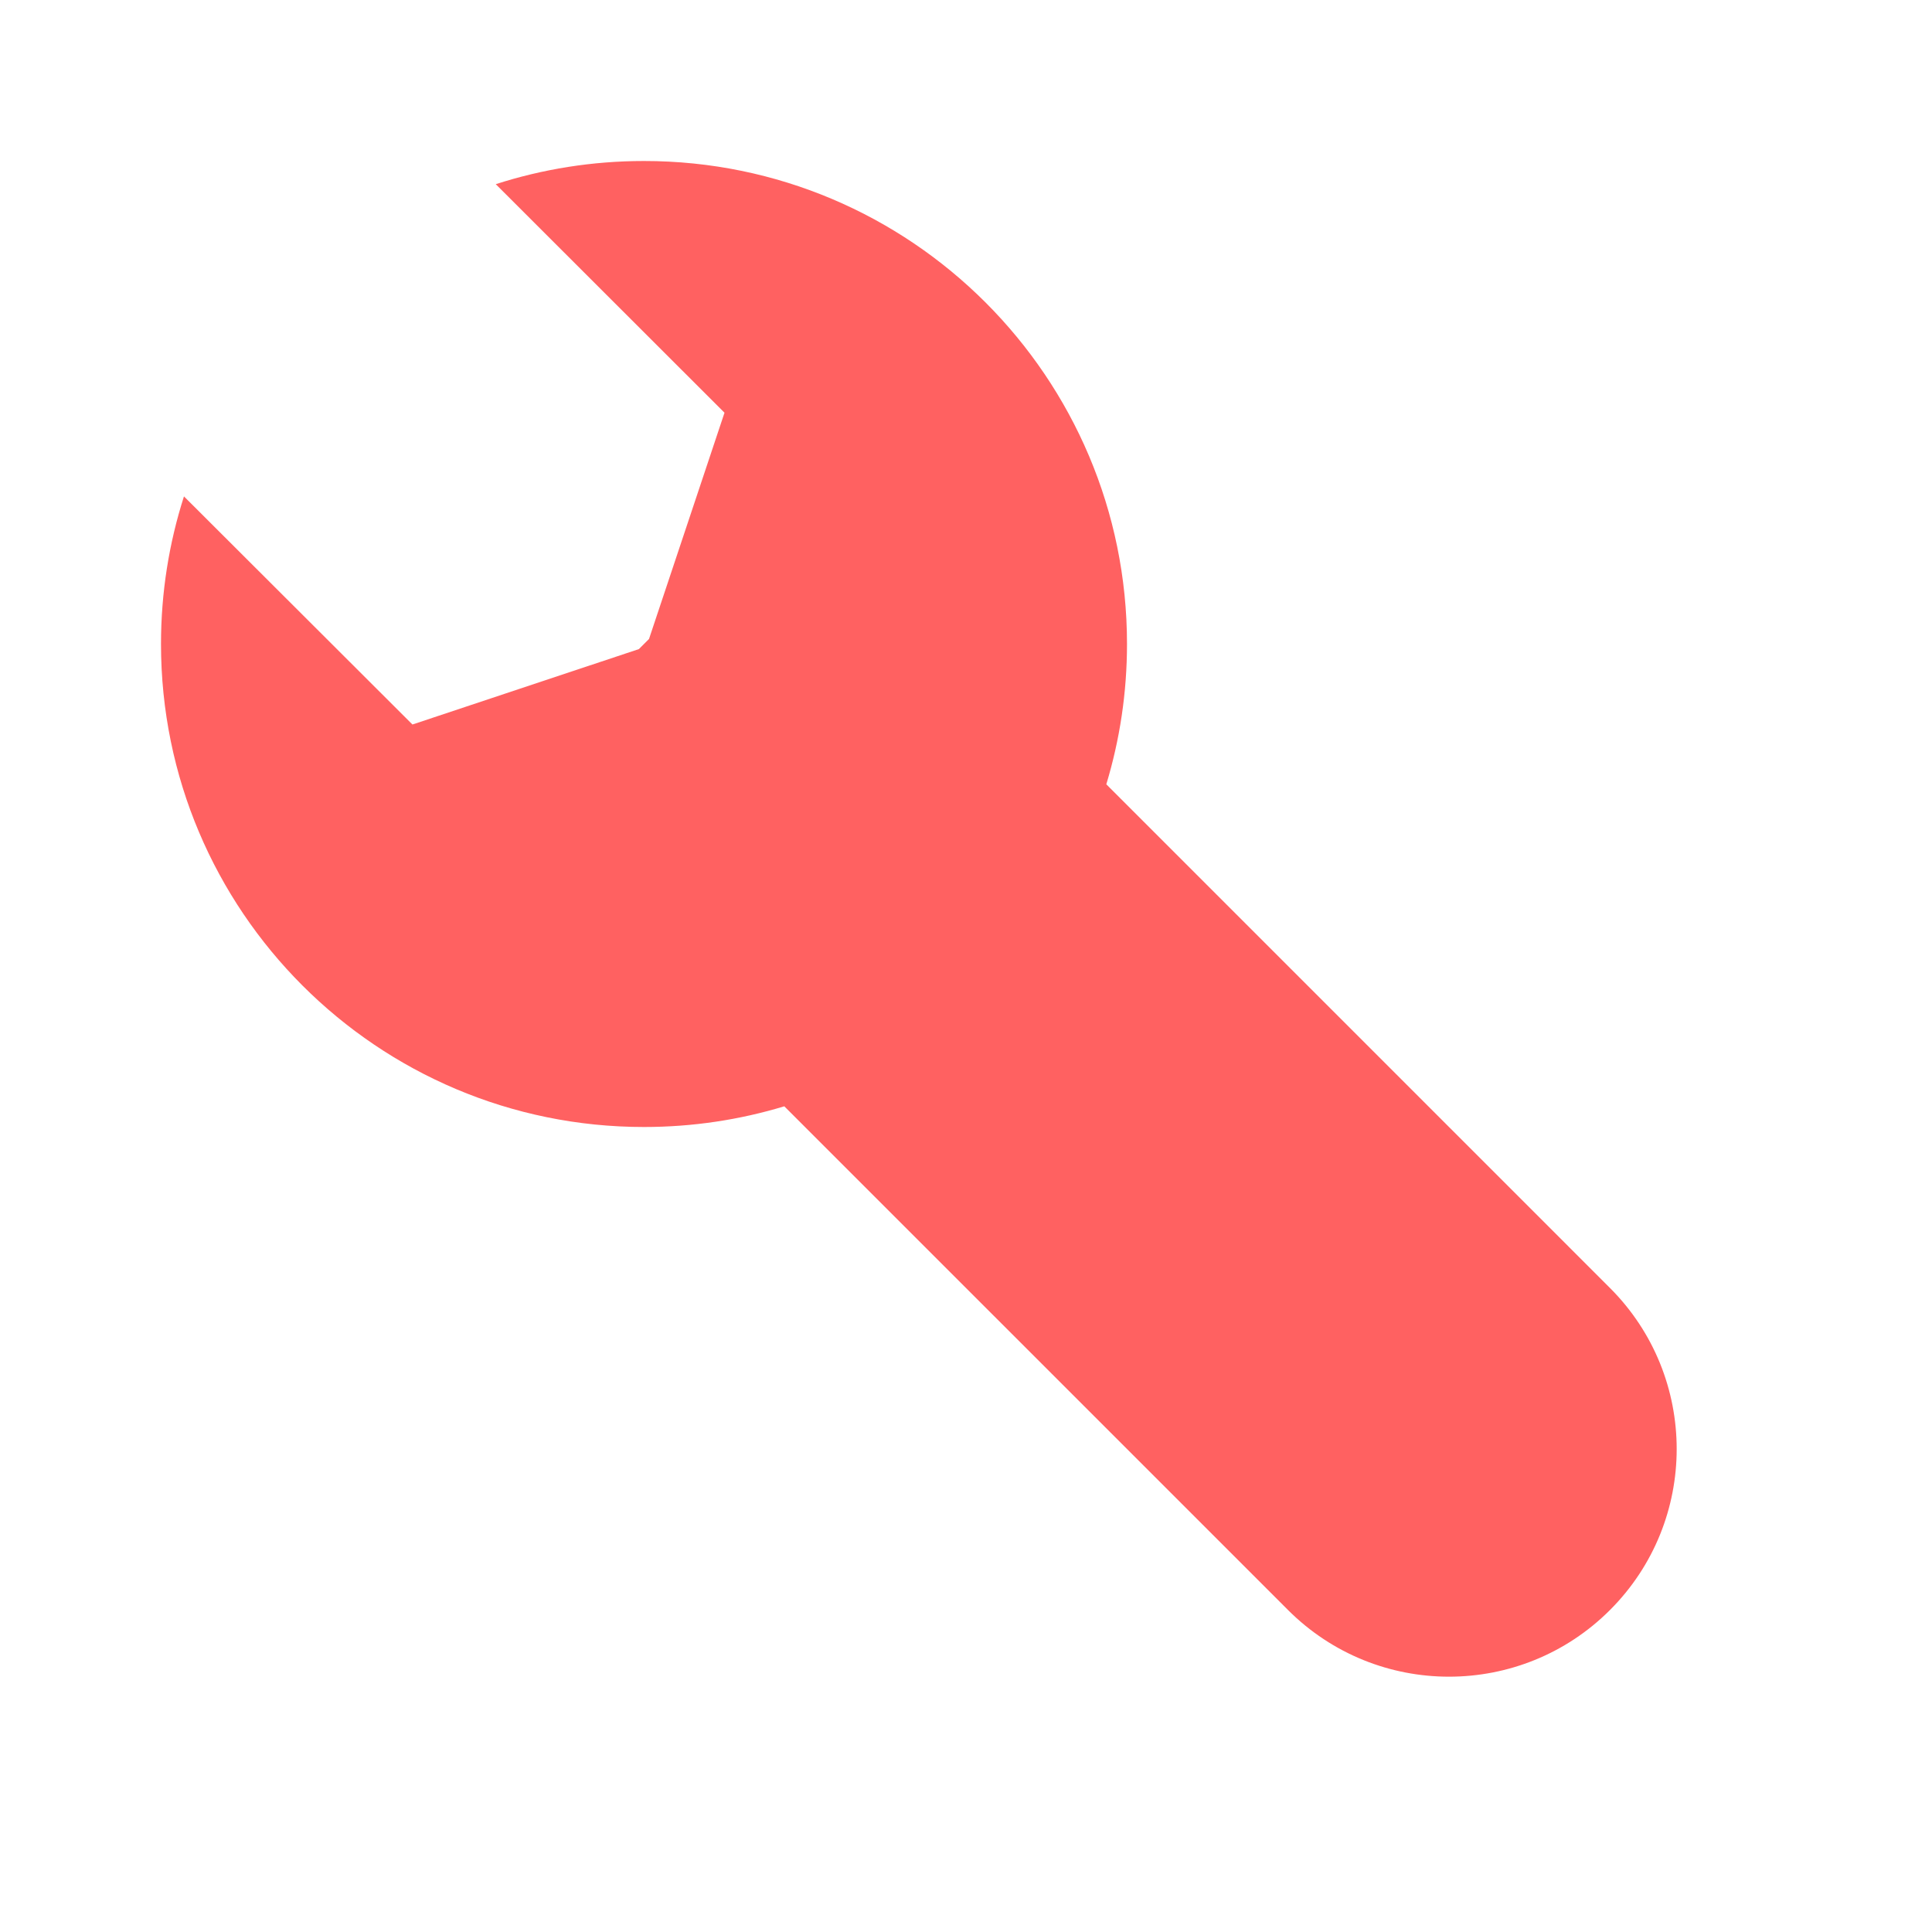
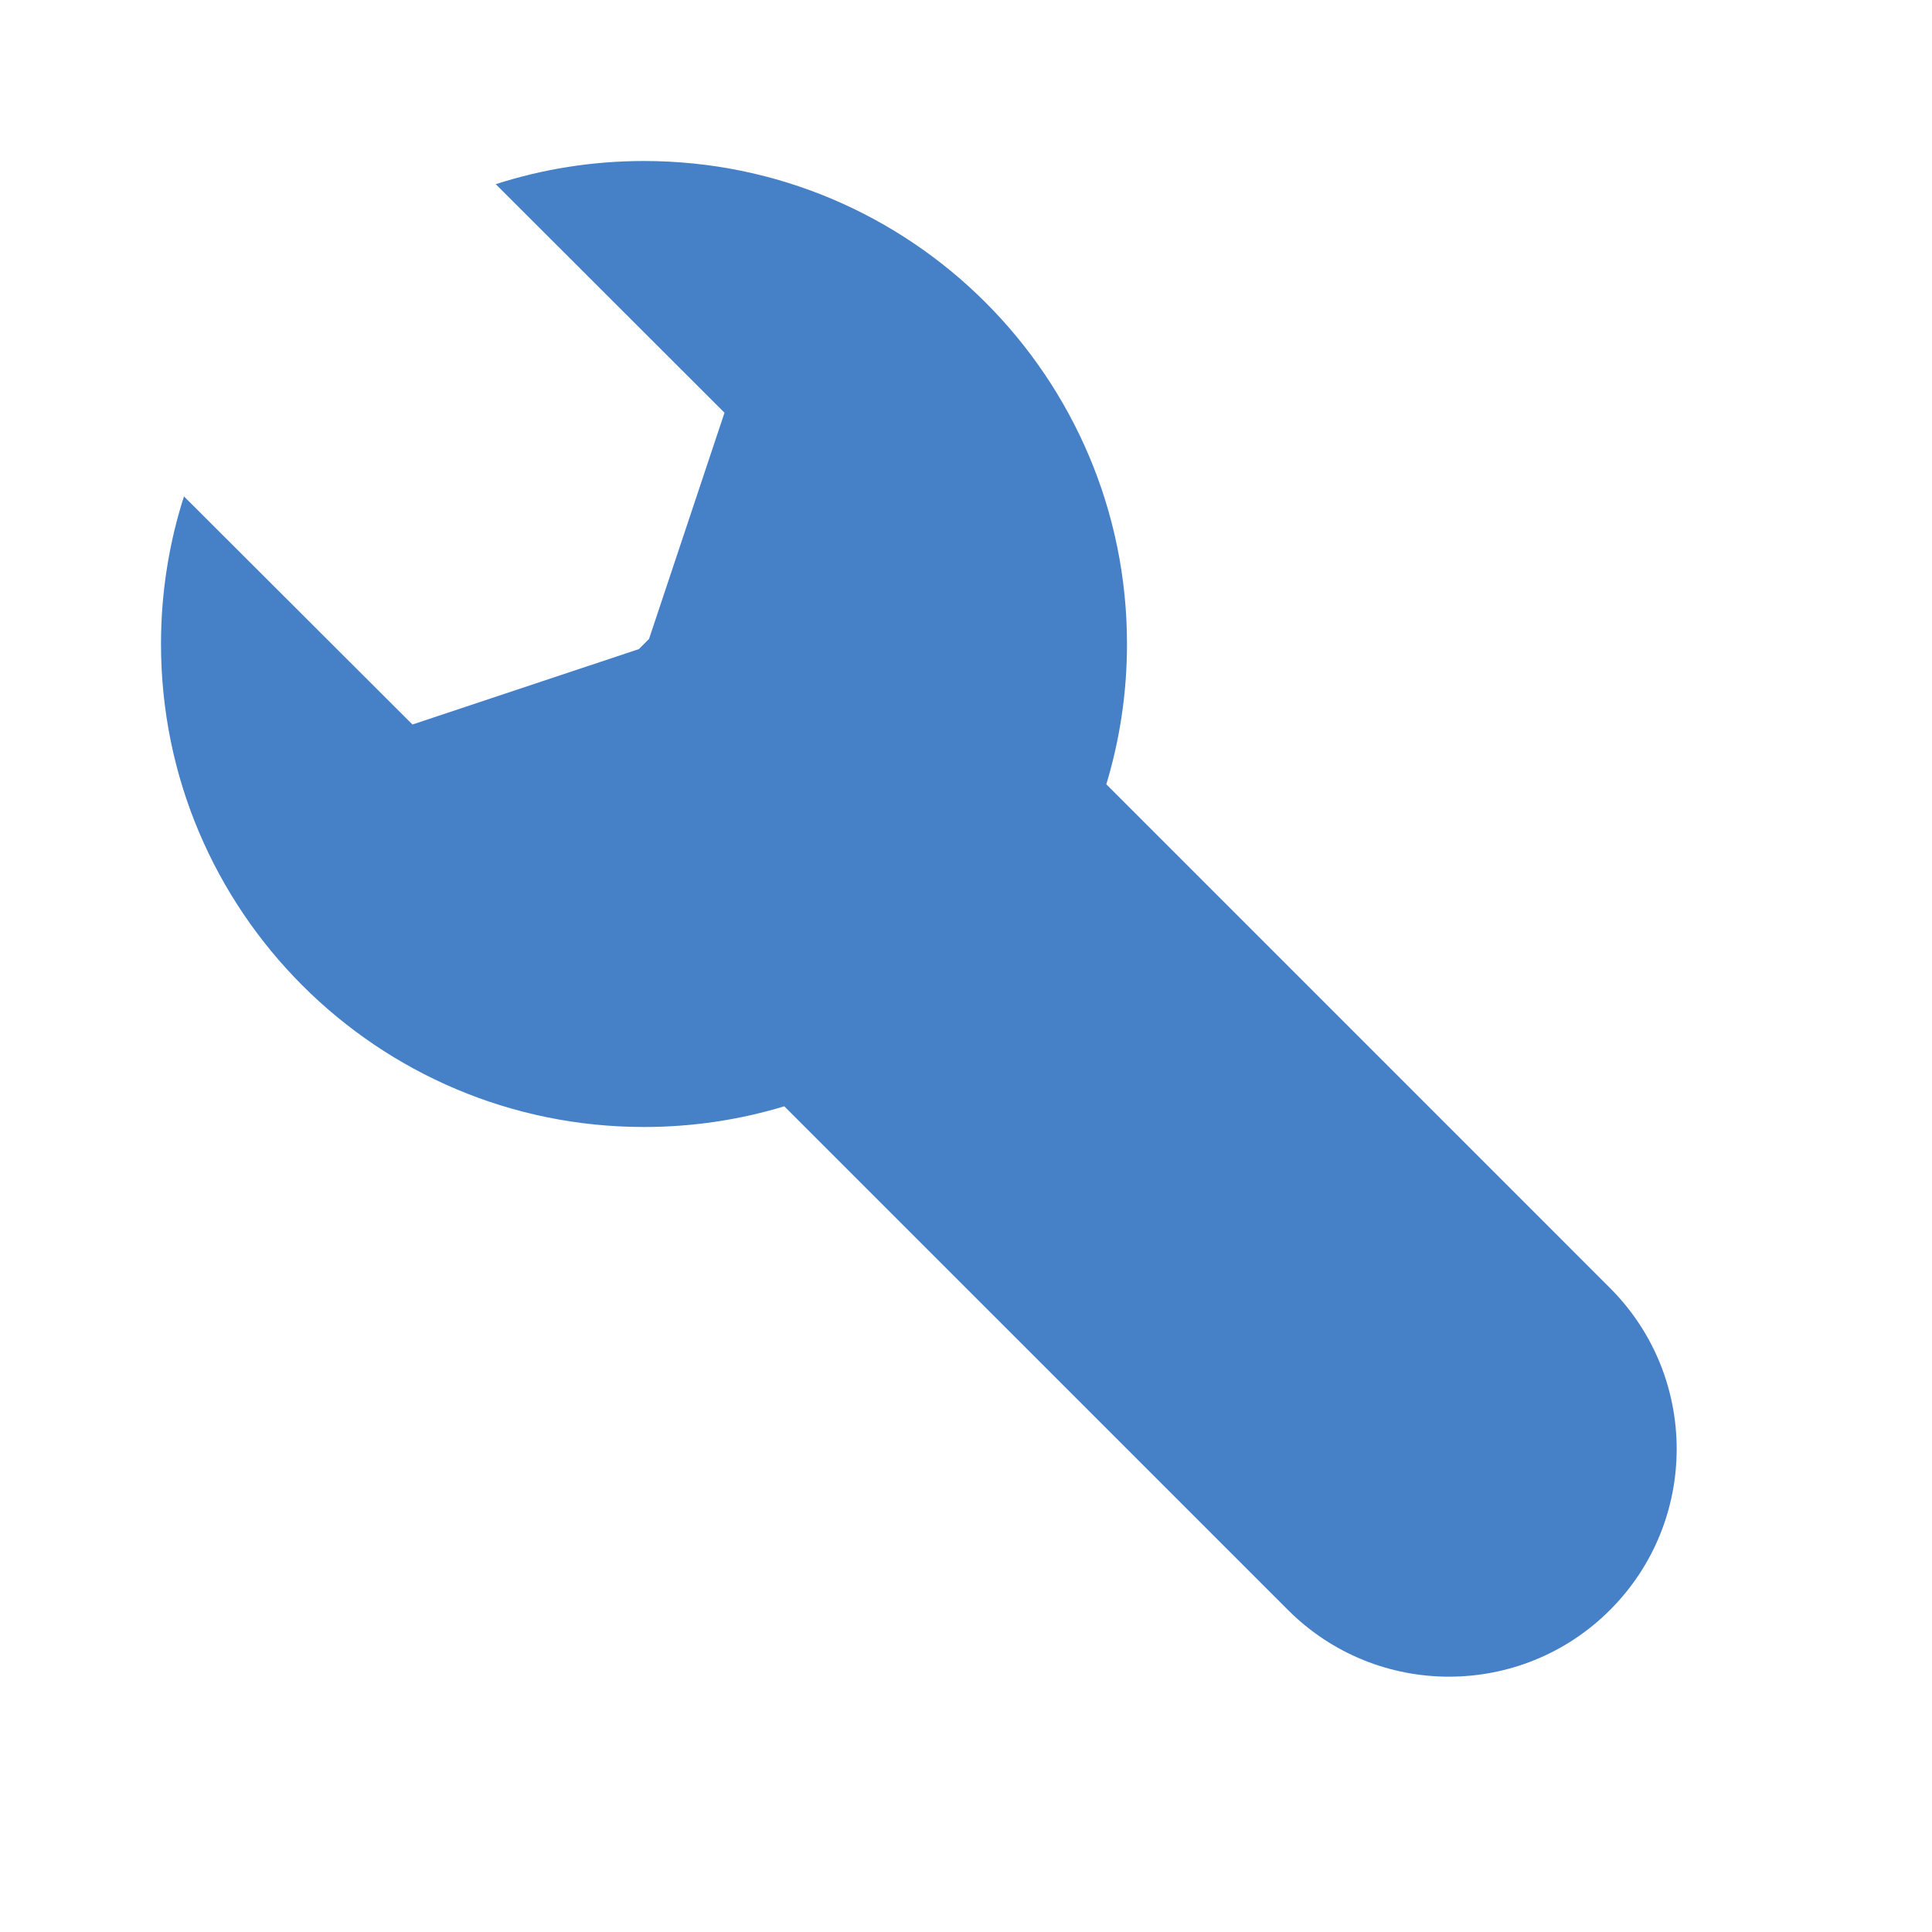
<svg xmlns="http://www.w3.org/2000/svg" height="20px" viewBox="0 0 512 512" version="1.1">
  <g id="Page-1" stroke="none" stroke-width="1" fill="none" fill-rule="evenodd">
    <g id="Combined-Shape" fill="#000000" transform="translate(42.66667, 42.66667)">
-       <path fill="#FF6161" d="M128,7.10542736e-15 C198.692,7.10542736e-15 256,57.308 256,128 C256,140.931 254.082,153.414 250.516,165.181 L384,298.667 C407.564,322.231 407.564,360.436 384,384 C360.436,407.564 322.231,407.564 298.667,384 L165.181,250.516 C153.414,254.082 140.931,256 128,256 C57.308,256 7.10542736e-15,198.692 7.10542736e-15,128 C7.10542736e-15,114.358 2.134,101.214 6.087,88.885 L66.635,149.333 L126.649,129.346 L129.329,126.666 L149.333,66.708 L88.715,6.142 C101.093,2.154 114.295,7.10542736e-15 128,7.10542736e-15 Z">
- 
- </path>
+       <path fill="#4681c8" d="M128,7.10542736e-15 C198.692,7.10542736e-15 256,57.308 256,128 C256,140.931 254.082,153.414 250.516,165.181 L384,298.667 C407.564,322.231 407.564,360.436 384,384 C360.436,407.564 322.231,407.564 298.667,384 L165.181,250.516 C153.414,254.082 140.931,256 128,256 C57.308,256 7.10542736e-15,198.692 7.10542736e-15,128 C7.10542736e-15,114.358 2.134,101.214 6.087,88.885 L66.635,149.333 L126.649,129.346 L129.329,126.666 L149.333,66.708 L88.715,6.142 C101.093,2.154 114.295,7.10542736e-15 128,7.10542736e-15 Z"> </path>
    </g>
  </g>
</svg>
